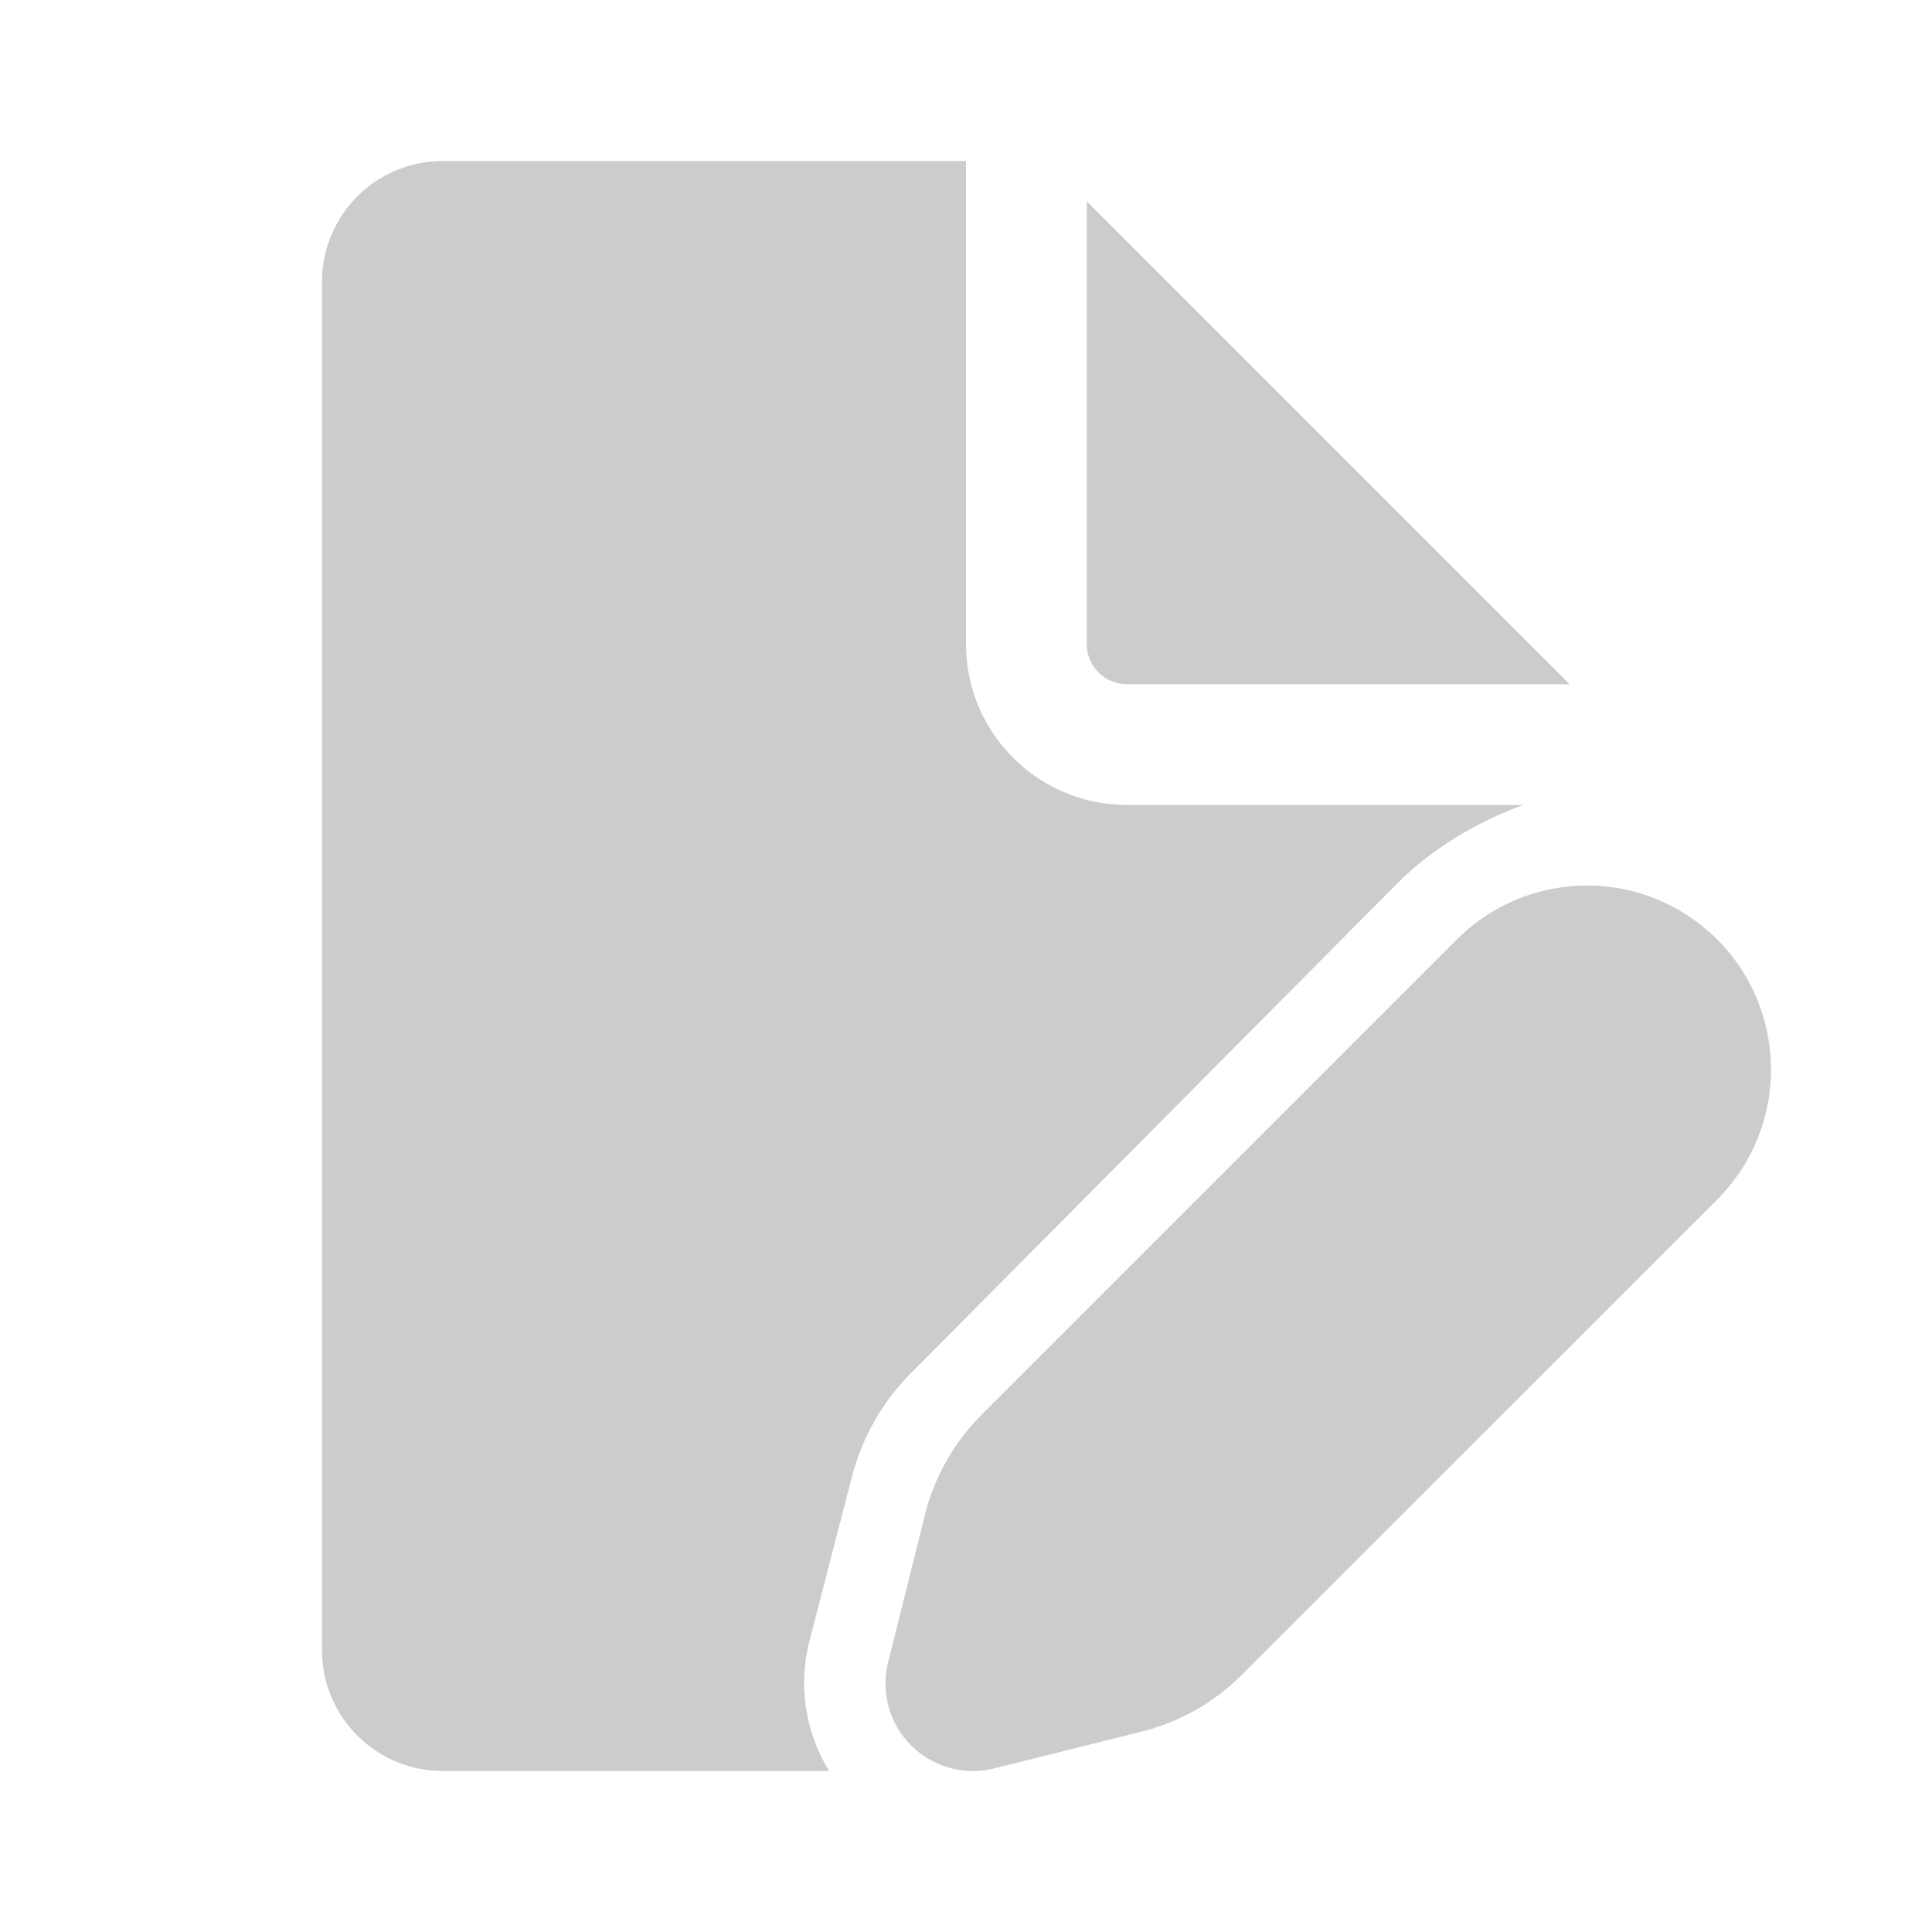
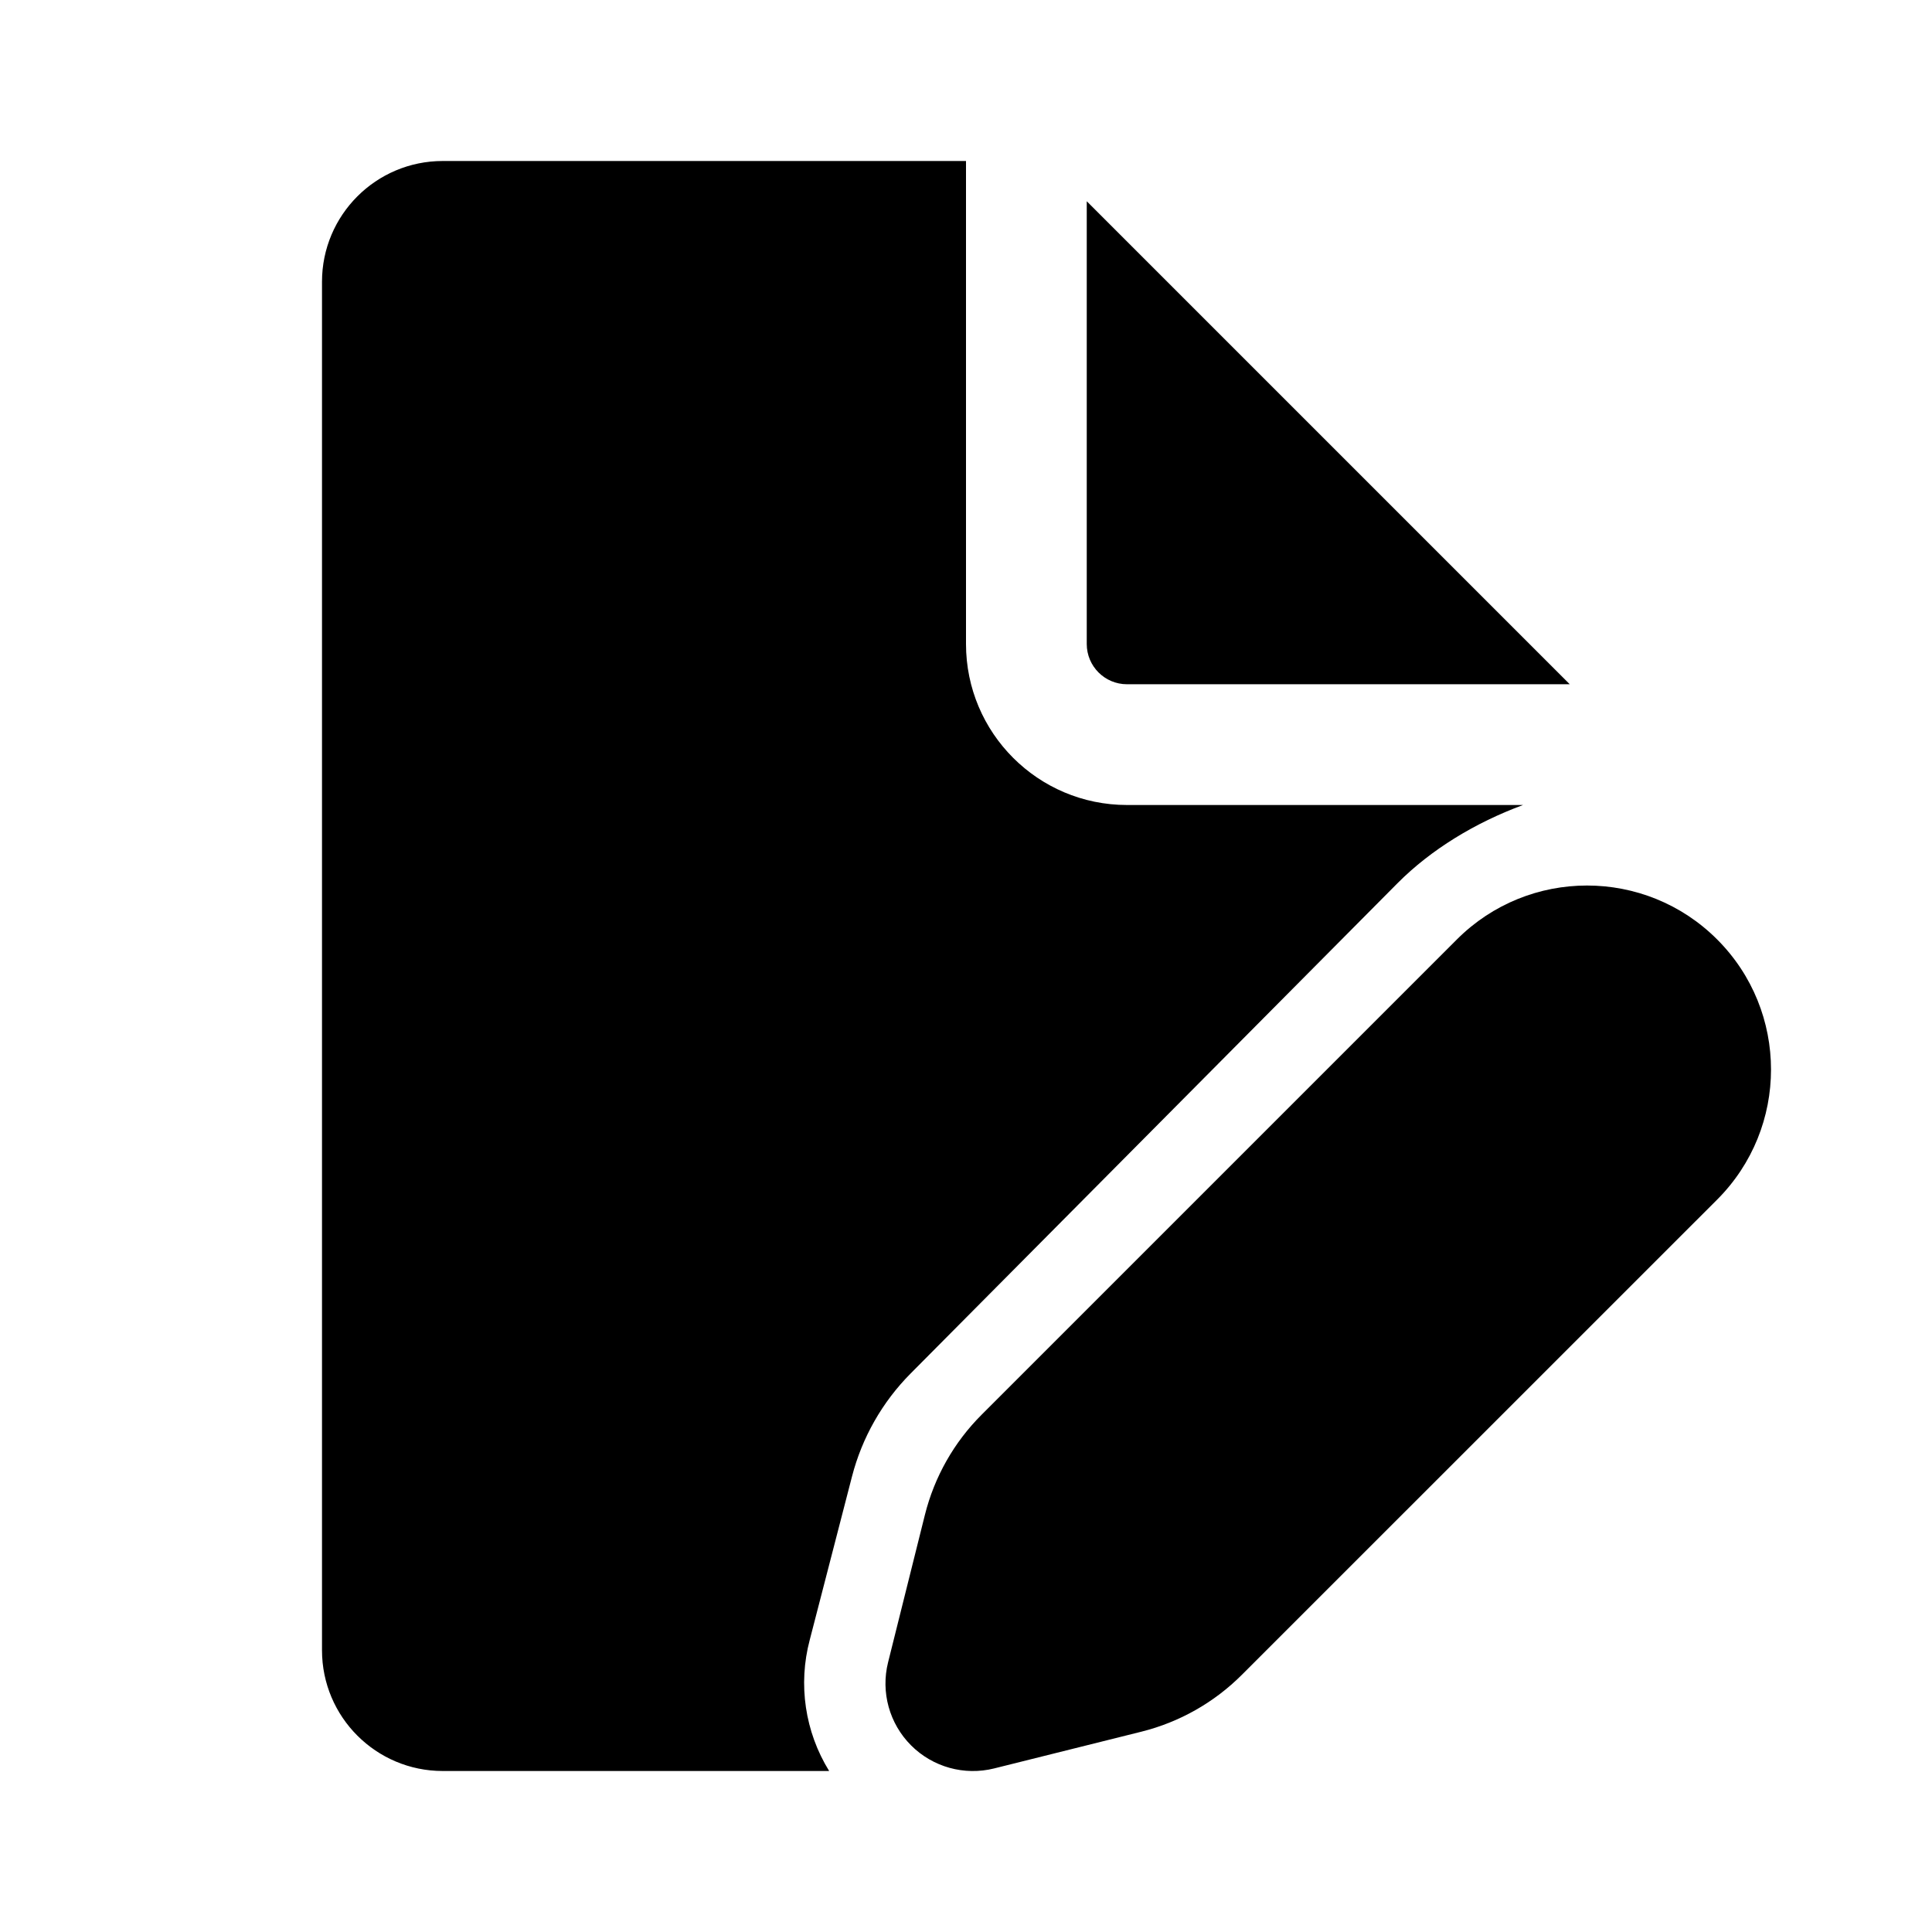
<svg xmlns="http://www.w3.org/2000/svg" width="1em" height="1em" viewBox="0 0 24 24">
-   <path fill="#cccccc" d="M12 2v6a2 2 0 0 0 2 2h4.92c-.596.22-1.144.554-1.558.97l-6.05 6.092a2.815 2.815 0 0 0-.728 1.279l-.525 2.03A2.082 2.082 0 0 0 10.3 22H5.5A1.5 1.5 0 0 1 4 20.5v-17A1.5 1.5 0 0 1 5.5 2zm1.5.5V8a.5.5 0 0 0 .5.5h5.5zm-1.304 15.072l5.902-5.902a2.285 2.285 0 1 1 3.233 3.232l-5.903 5.902a2.684 2.684 0 0 1-1.247.707l-1.831.457a1.087 1.087 0 0 1-1.318-1.318l.457-1.83c.118-.473.362-.904.707-1.248" />
+   <path fill="currentColor" d="M12 2v6a2 2 0 0 0 2 2h4.92c-.596.22-1.144.554-1.558.97l-6.05 6.092a2.815 2.815 0 0 0-.728 1.279l-.525 2.03A2.082 2.082 0 0 0 10.3 22H5.5A1.5 1.5 0 0 1 4 20.5v-17A1.5 1.5 0 0 1 5.5 2zm1.5.5V8a.5.5 0 0 0 .5.5h5.5zm-1.304 15.072l5.902-5.902a2.285 2.285 0 1 1 3.233 3.232l-5.903 5.902a2.684 2.684 0 0 1-1.247.707l-1.831.457a1.087 1.087 0 0 1-1.318-1.318l.457-1.83c.118-.473.362-.904.707-1.248" />
</svg>
